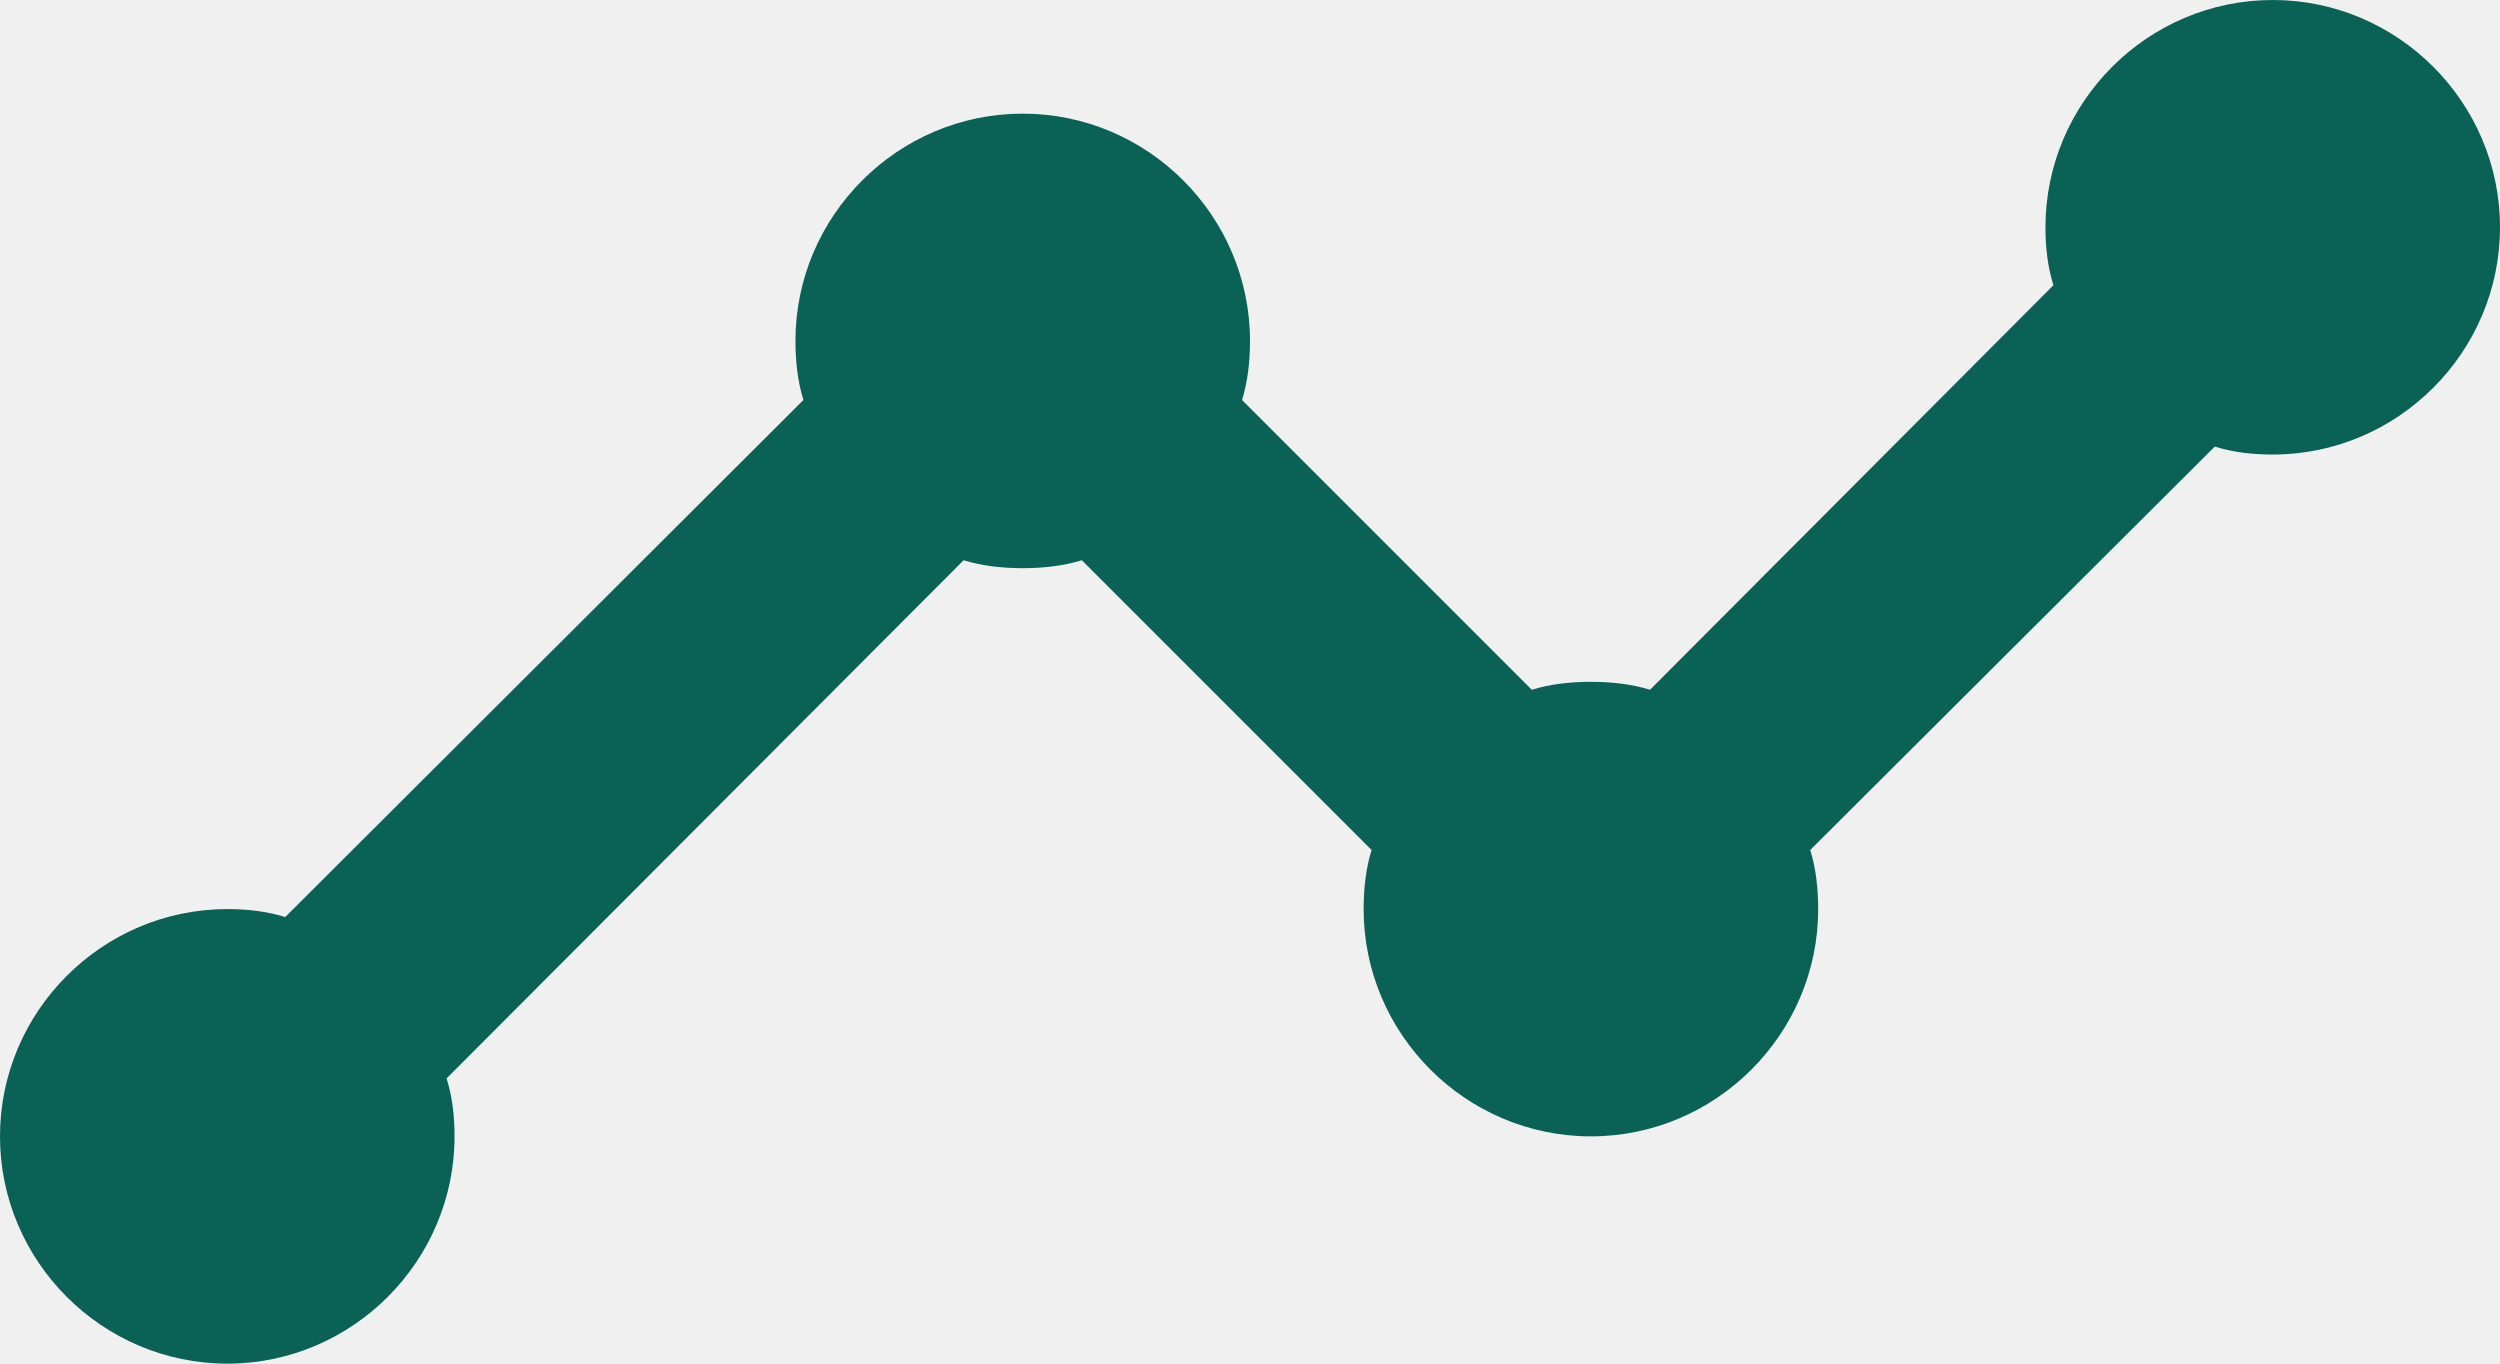
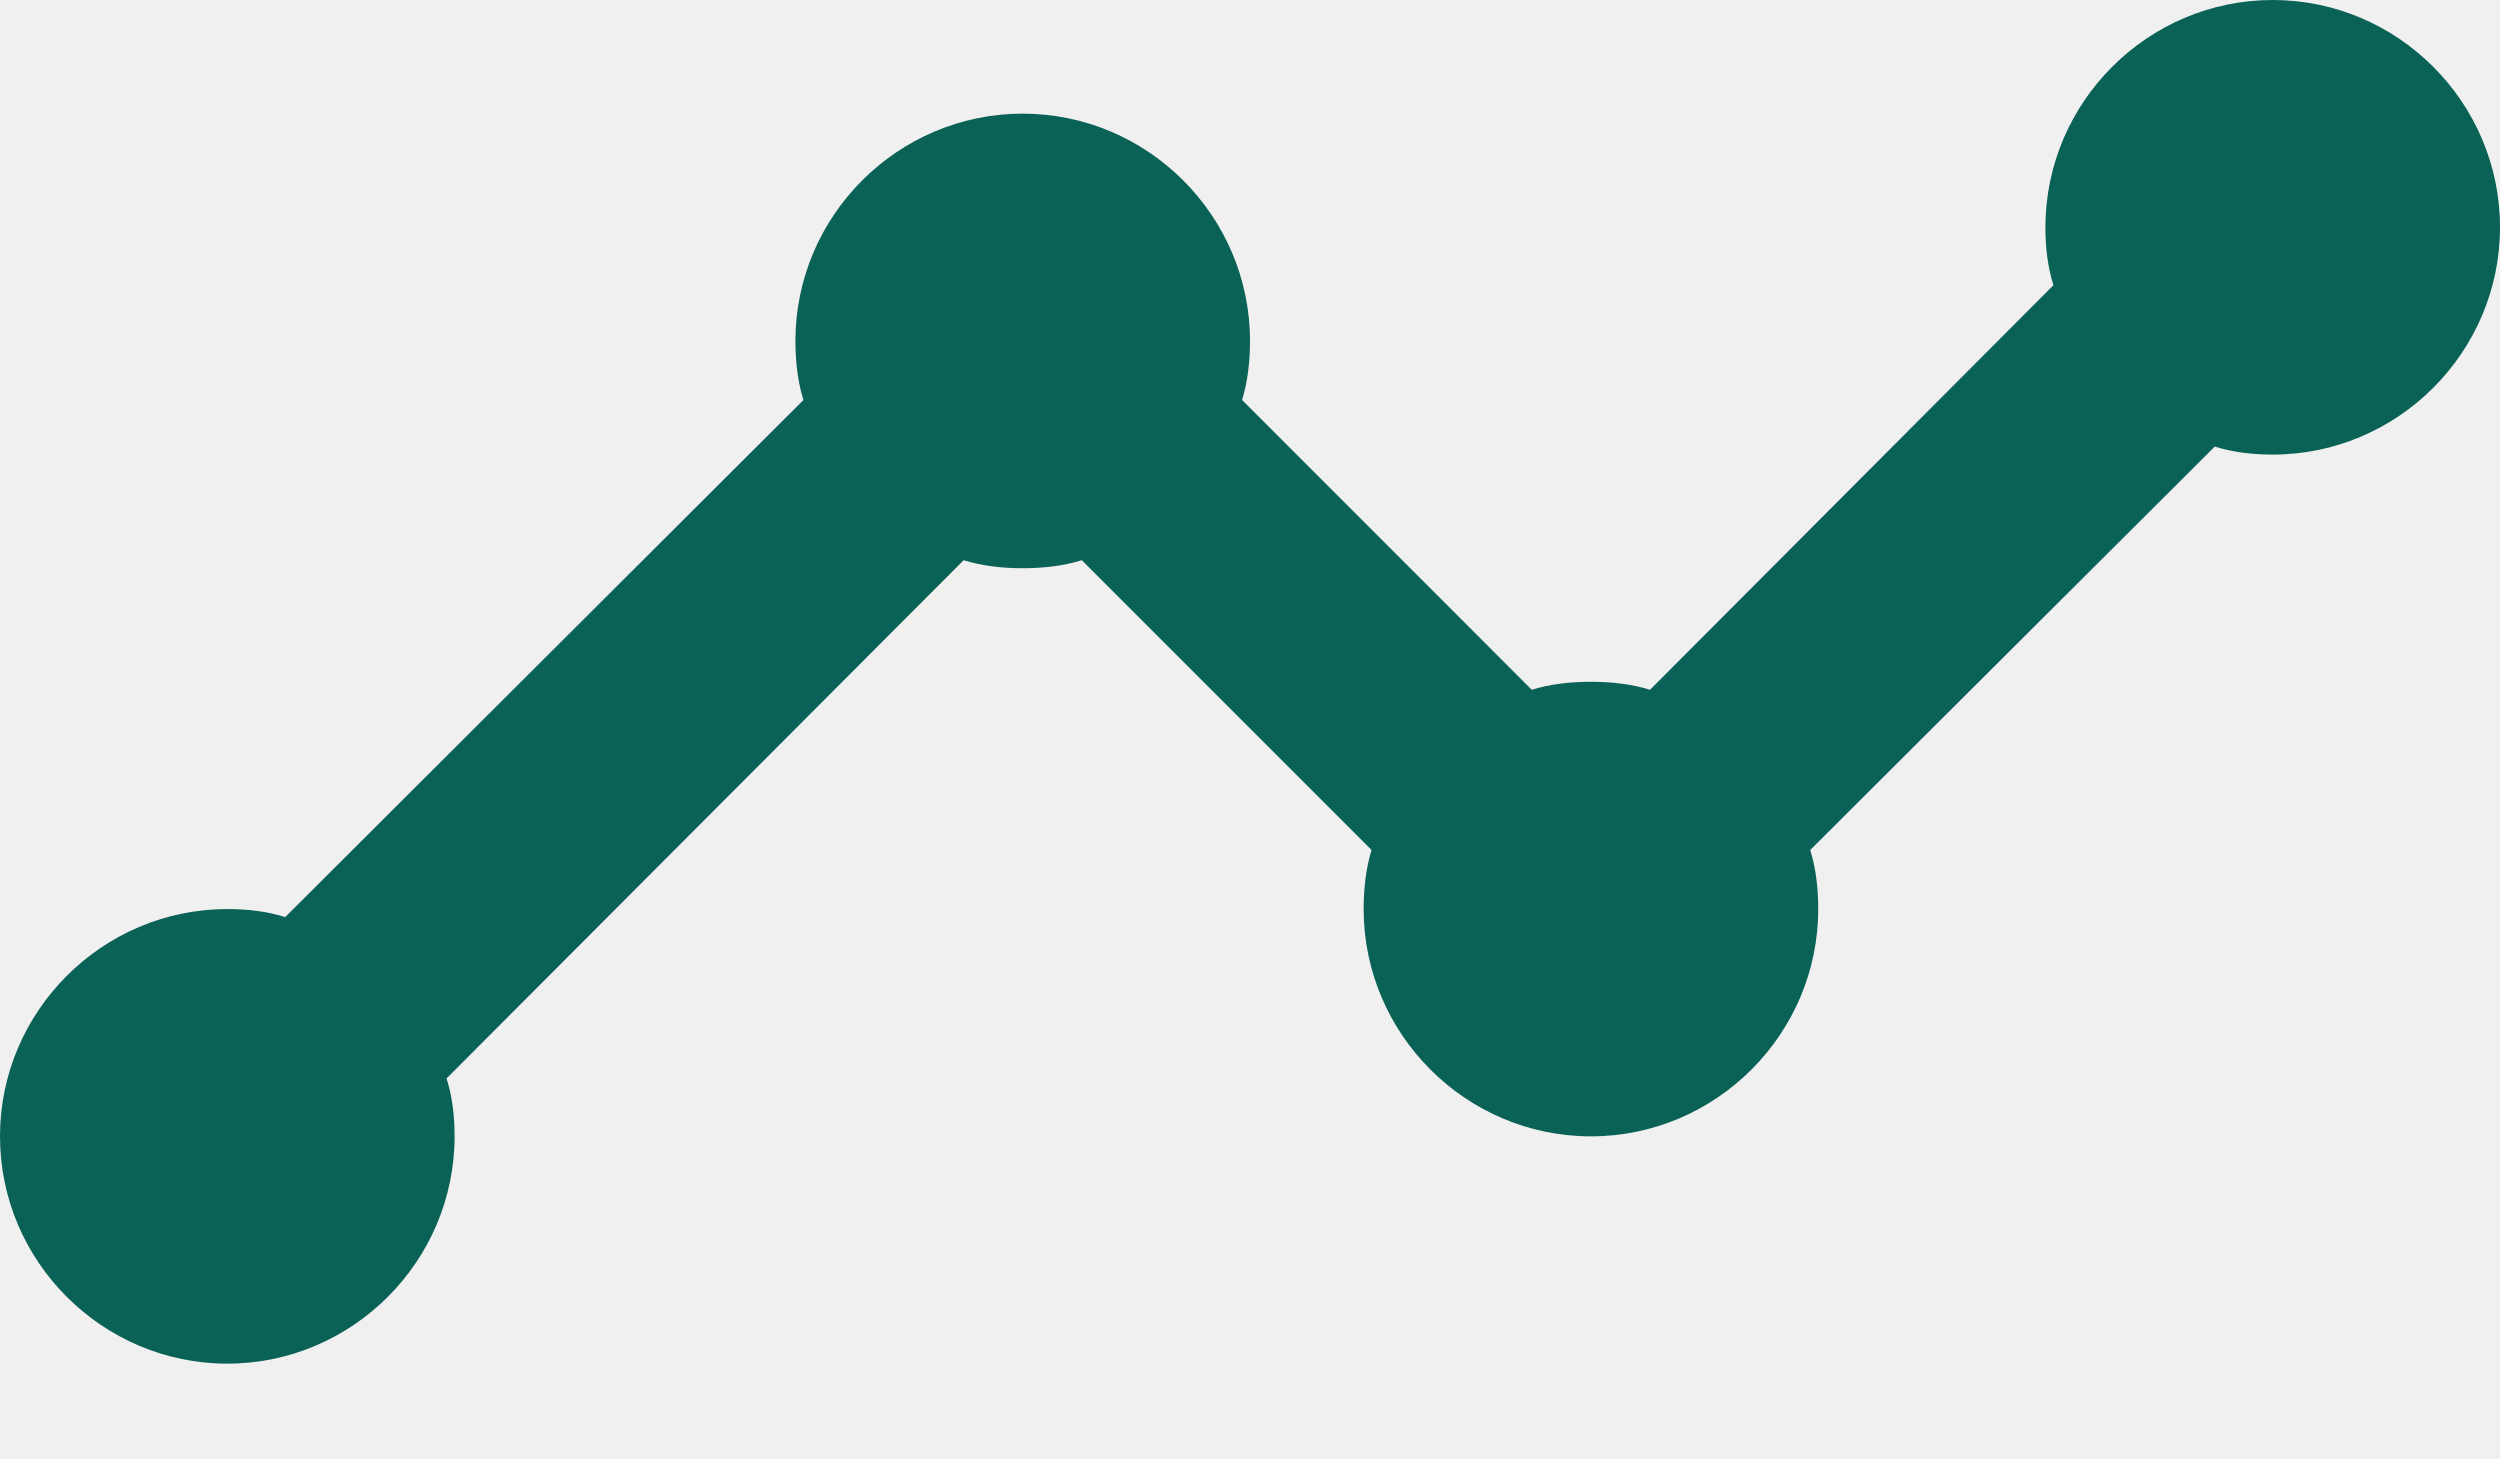
- <svg xmlns="http://www.w3.org/2000/svg" xmlns:xlink="http://www.w3.org/1999/xlink" width="22px" height="12px" viewBox="0 0 22 12" version="1.1">
+ <svg xmlns="http://www.w3.org/2000/svg" xmlns:xlink="http://www.w3.org/1999/xlink" width="24px" height="14px" viewBox="0 0 24 14" version="1.1">
  <defs>
    <polygon id="path-1" points="0 0 24 0 24 24 0 24" />
  </defs>
  <g id="Page-1" stroke="none" stroke-width="1" fill="none" fill-rule="evenodd">
-     <g id="Portfolio_AMMA" transform="translate(-706, -461)">
-       <g id="Introduction" transform="translate(512, 160)">
-         <g id="About-the-process" transform="translate(0, 295)">
+     <g id="Portfolio_AMMA" transform="translate(-715, -960)">
+       <g id="Introduction" transform="translate(513, 160)">
+         <g id="About-the-process" transform="translate(8, 795)">
          <g id="Group-21-Copy" transform="translate(135, 0)">
-             <g id="strategy-icon" transform="translate(58, 0)">
+             <g id="strategy-icon" transform="translate(59, 0)">
              <mask id="mask-2" fill="white">
                <use xlink:href="#path-1" />
              </mask>
              <g id="a" />
-               <path d="M23,8 C23,9.1 22.1,10 21,10 C20.82,10 20.65,9.98 20.49,9.93 L16.93,13.48 C16.98,13.64 17,13.82 17,14 C17,15.1 16.1,16 15,16 C13.9,16 13,15.1 13,14 C13,13.82 13.02,13.64 13.07,13.48 L10.52,10.93 C10.36,10.98 10.18,11 10,11 C9.82,11 9.64,10.98 9.48,10.93 L4.93,15.49 C4.98,15.65 5,15.82 5,16 C5,17.1 4.1,18 3,18 C1.9,18 1,17.1 1,16 C1,14.9 1.9,14 3,14 C3.18,14 3.35,14.02 3.51,14.07 L8.07,9.52 C8.02,9.36 8,9.18 8,9 C8,7.9 8.9,7 10,7 C11.1,7 12,7.9 12,9 C12,9.18 11.98,9.36 11.93,9.52 L14.48,12.07 C14.64,12.02 14.82,12 15,12 C15.18,12 15.36,12.02 15.52,12.07 L19.07,8.51 C19.02,8.35 19,8.18 19,8 C19,6.9 19.9,6 21,6 C22.1,6 23,6.9 23,8 Z" id="Shape" fill="#0A6155" fill-rule="nonzero" mask="url(#mask-2)" />
+               <path d="M24,7.182 C24,8.382 23.018,9.364 21.818,9.364 C21.622,9.364 21.436,9.342 21.262,9.287 L17.378,13.16 C17.433,13.335 17.455,13.531 17.455,13.727 C17.455,14.927 16.473,15.909 15.273,15.909 C14.073,15.909 13.091,14.927 13.091,13.727 C13.091,13.531 13.113,13.335 13.167,13.16 L10.385,10.378 C10.211,10.433 10.015,10.455 9.818,10.455 C9.622,10.455 9.425,10.433 9.251,10.378 L4.287,15.353 C4.342,15.527 4.364,15.713 4.364,15.909 C4.364,17.109 3.382,18.091 2.182,18.091 C0.982,18.091 0,17.109 0,15.909 C0,14.709 0.982,13.727 2.182,13.727 C2.378,13.727 2.564,13.749 2.738,13.804 L7.713,8.84 C7.658,8.665 7.636,8.469 7.636,8.273 C7.636,7.073 8.618,6.091 9.818,6.091 C11.018,6.091 12,7.073 12,8.273 C12,8.469 11.978,8.665 11.924,8.84 L14.705,11.622 C14.88,11.567 15.076,11.545 15.273,11.545 C15.469,11.545 15.665,11.567 15.84,11.622 L19.713,7.738 C19.658,7.564 19.636,7.378 19.636,7.182 C19.636,5.982 20.618,5 21.818,5 C23.018,5 24,5.982 24,7.182 Z" id="Shape" fill="#0A6155" fill-rule="nonzero" mask="url(#mask-2)" />
            </g>
          </g>
        </g>
      </g>
    </g>
  </g>
</svg>
